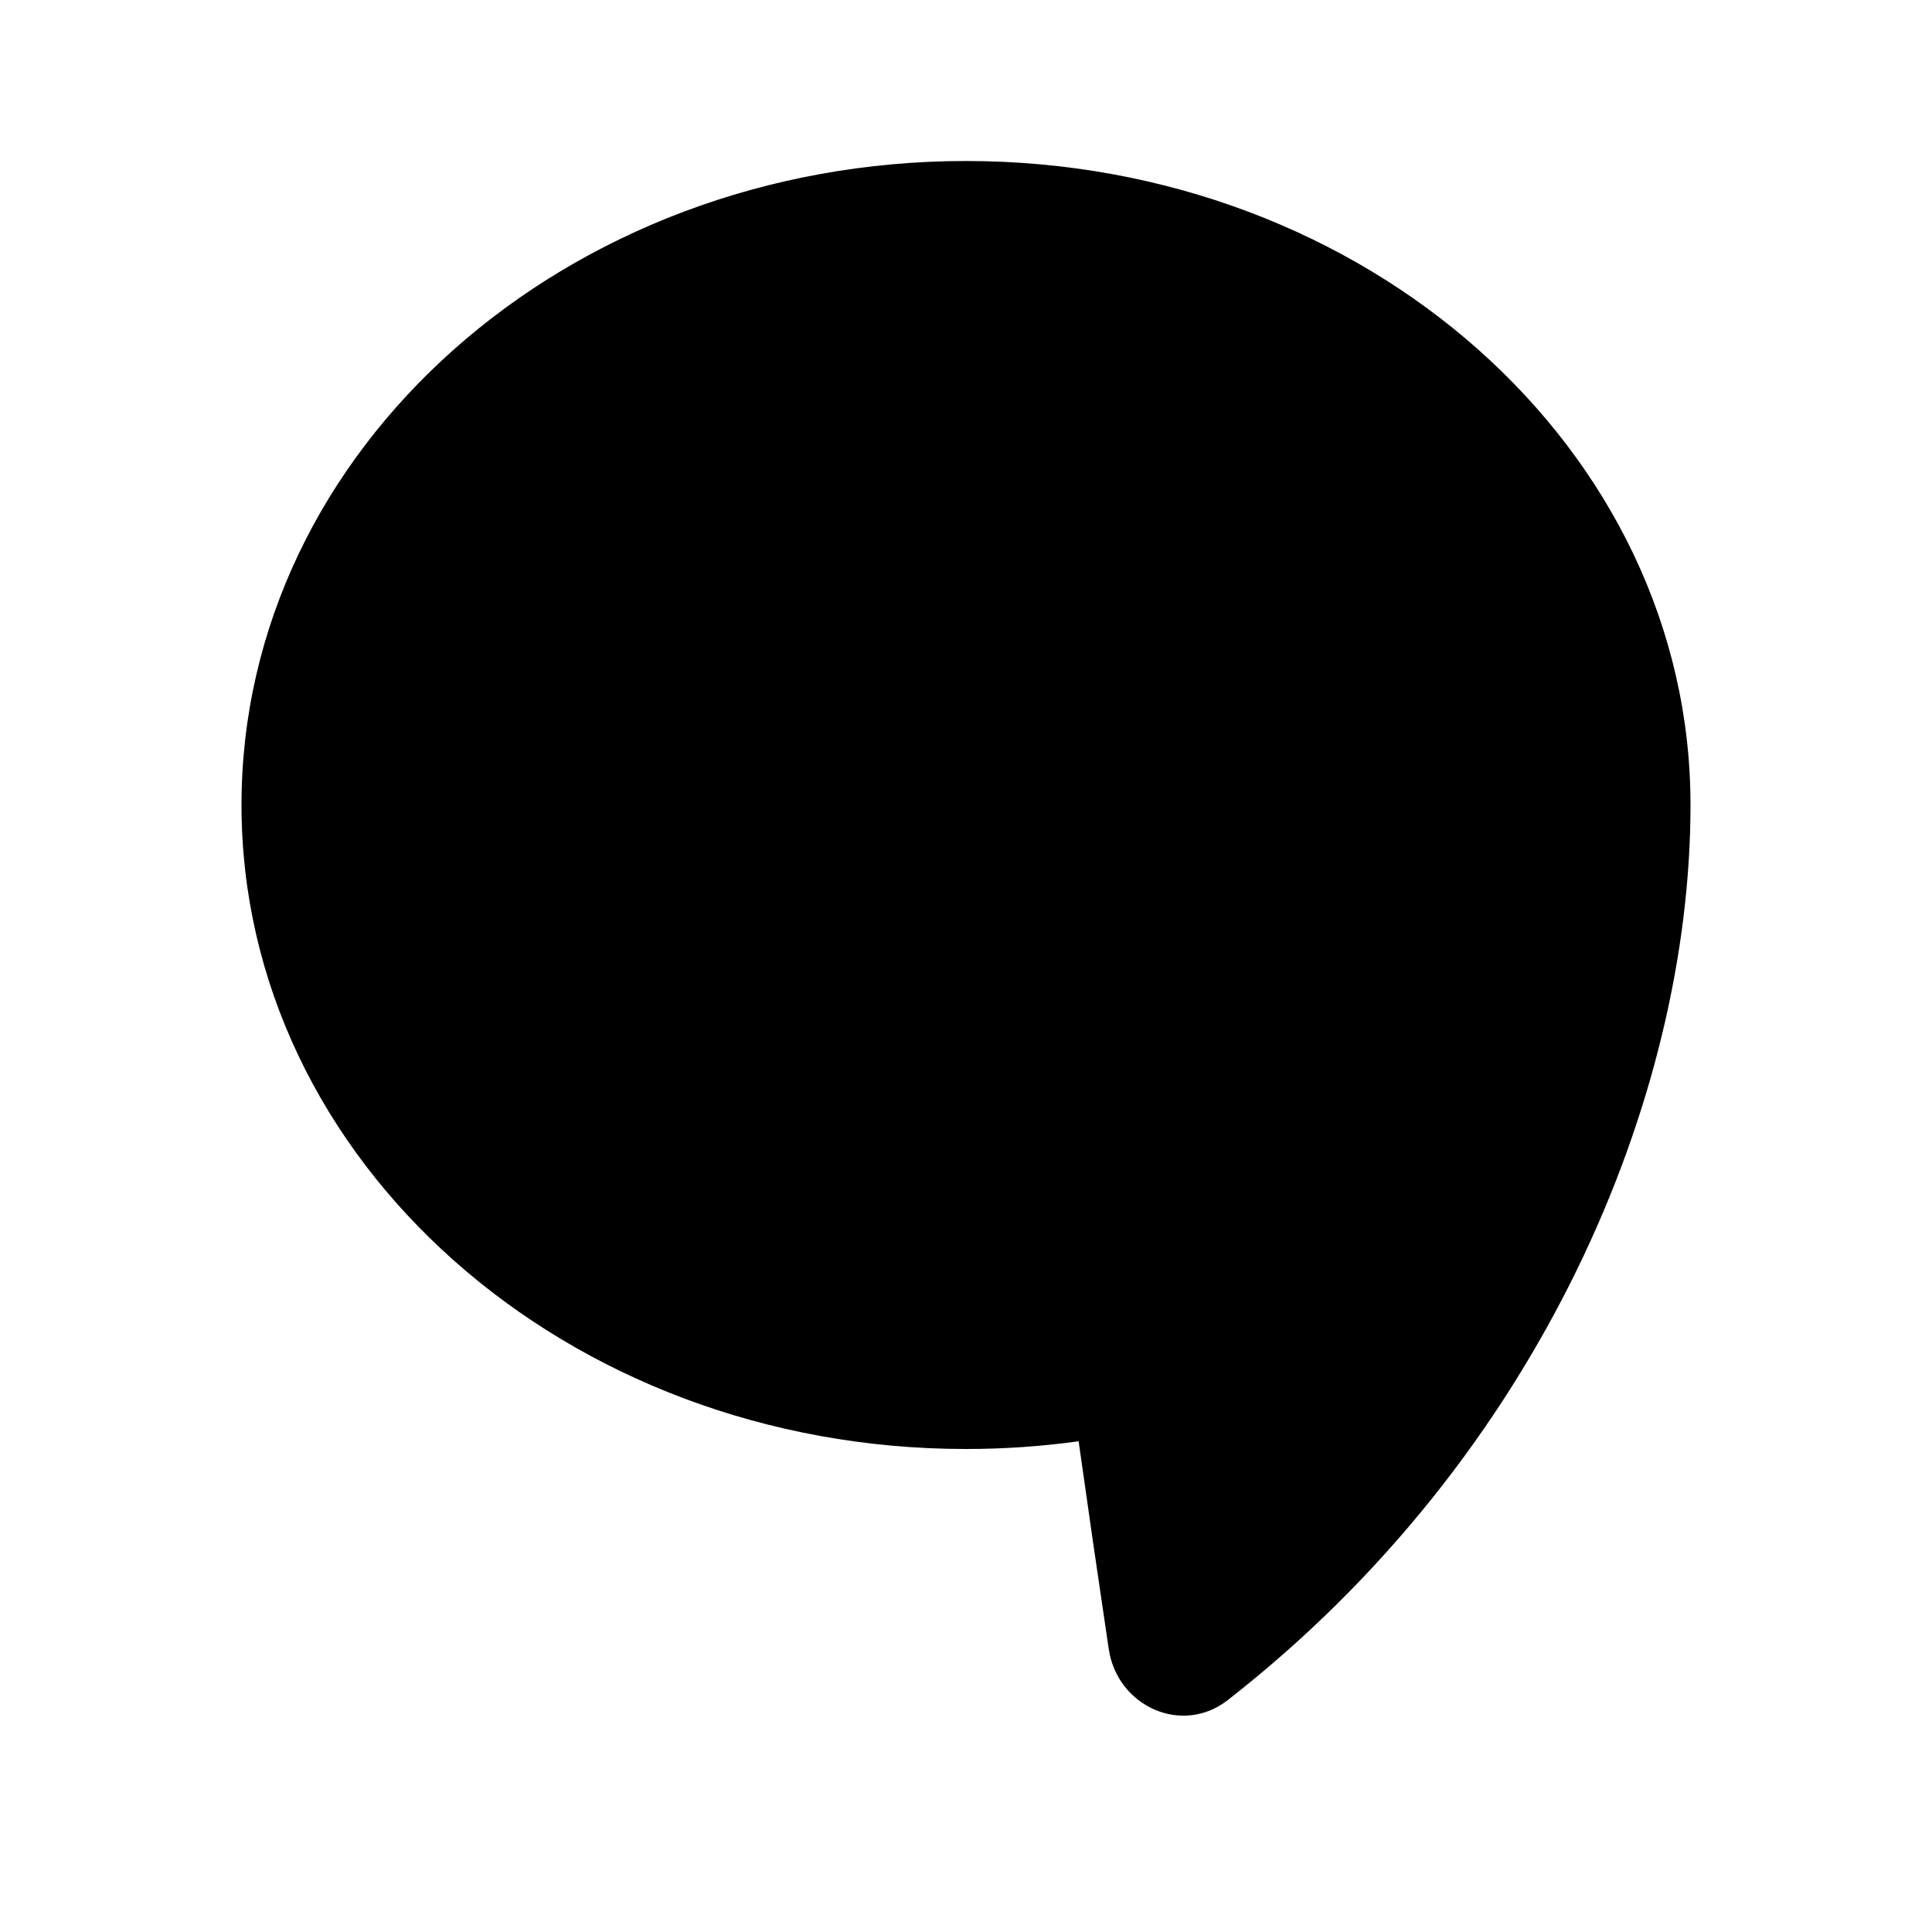
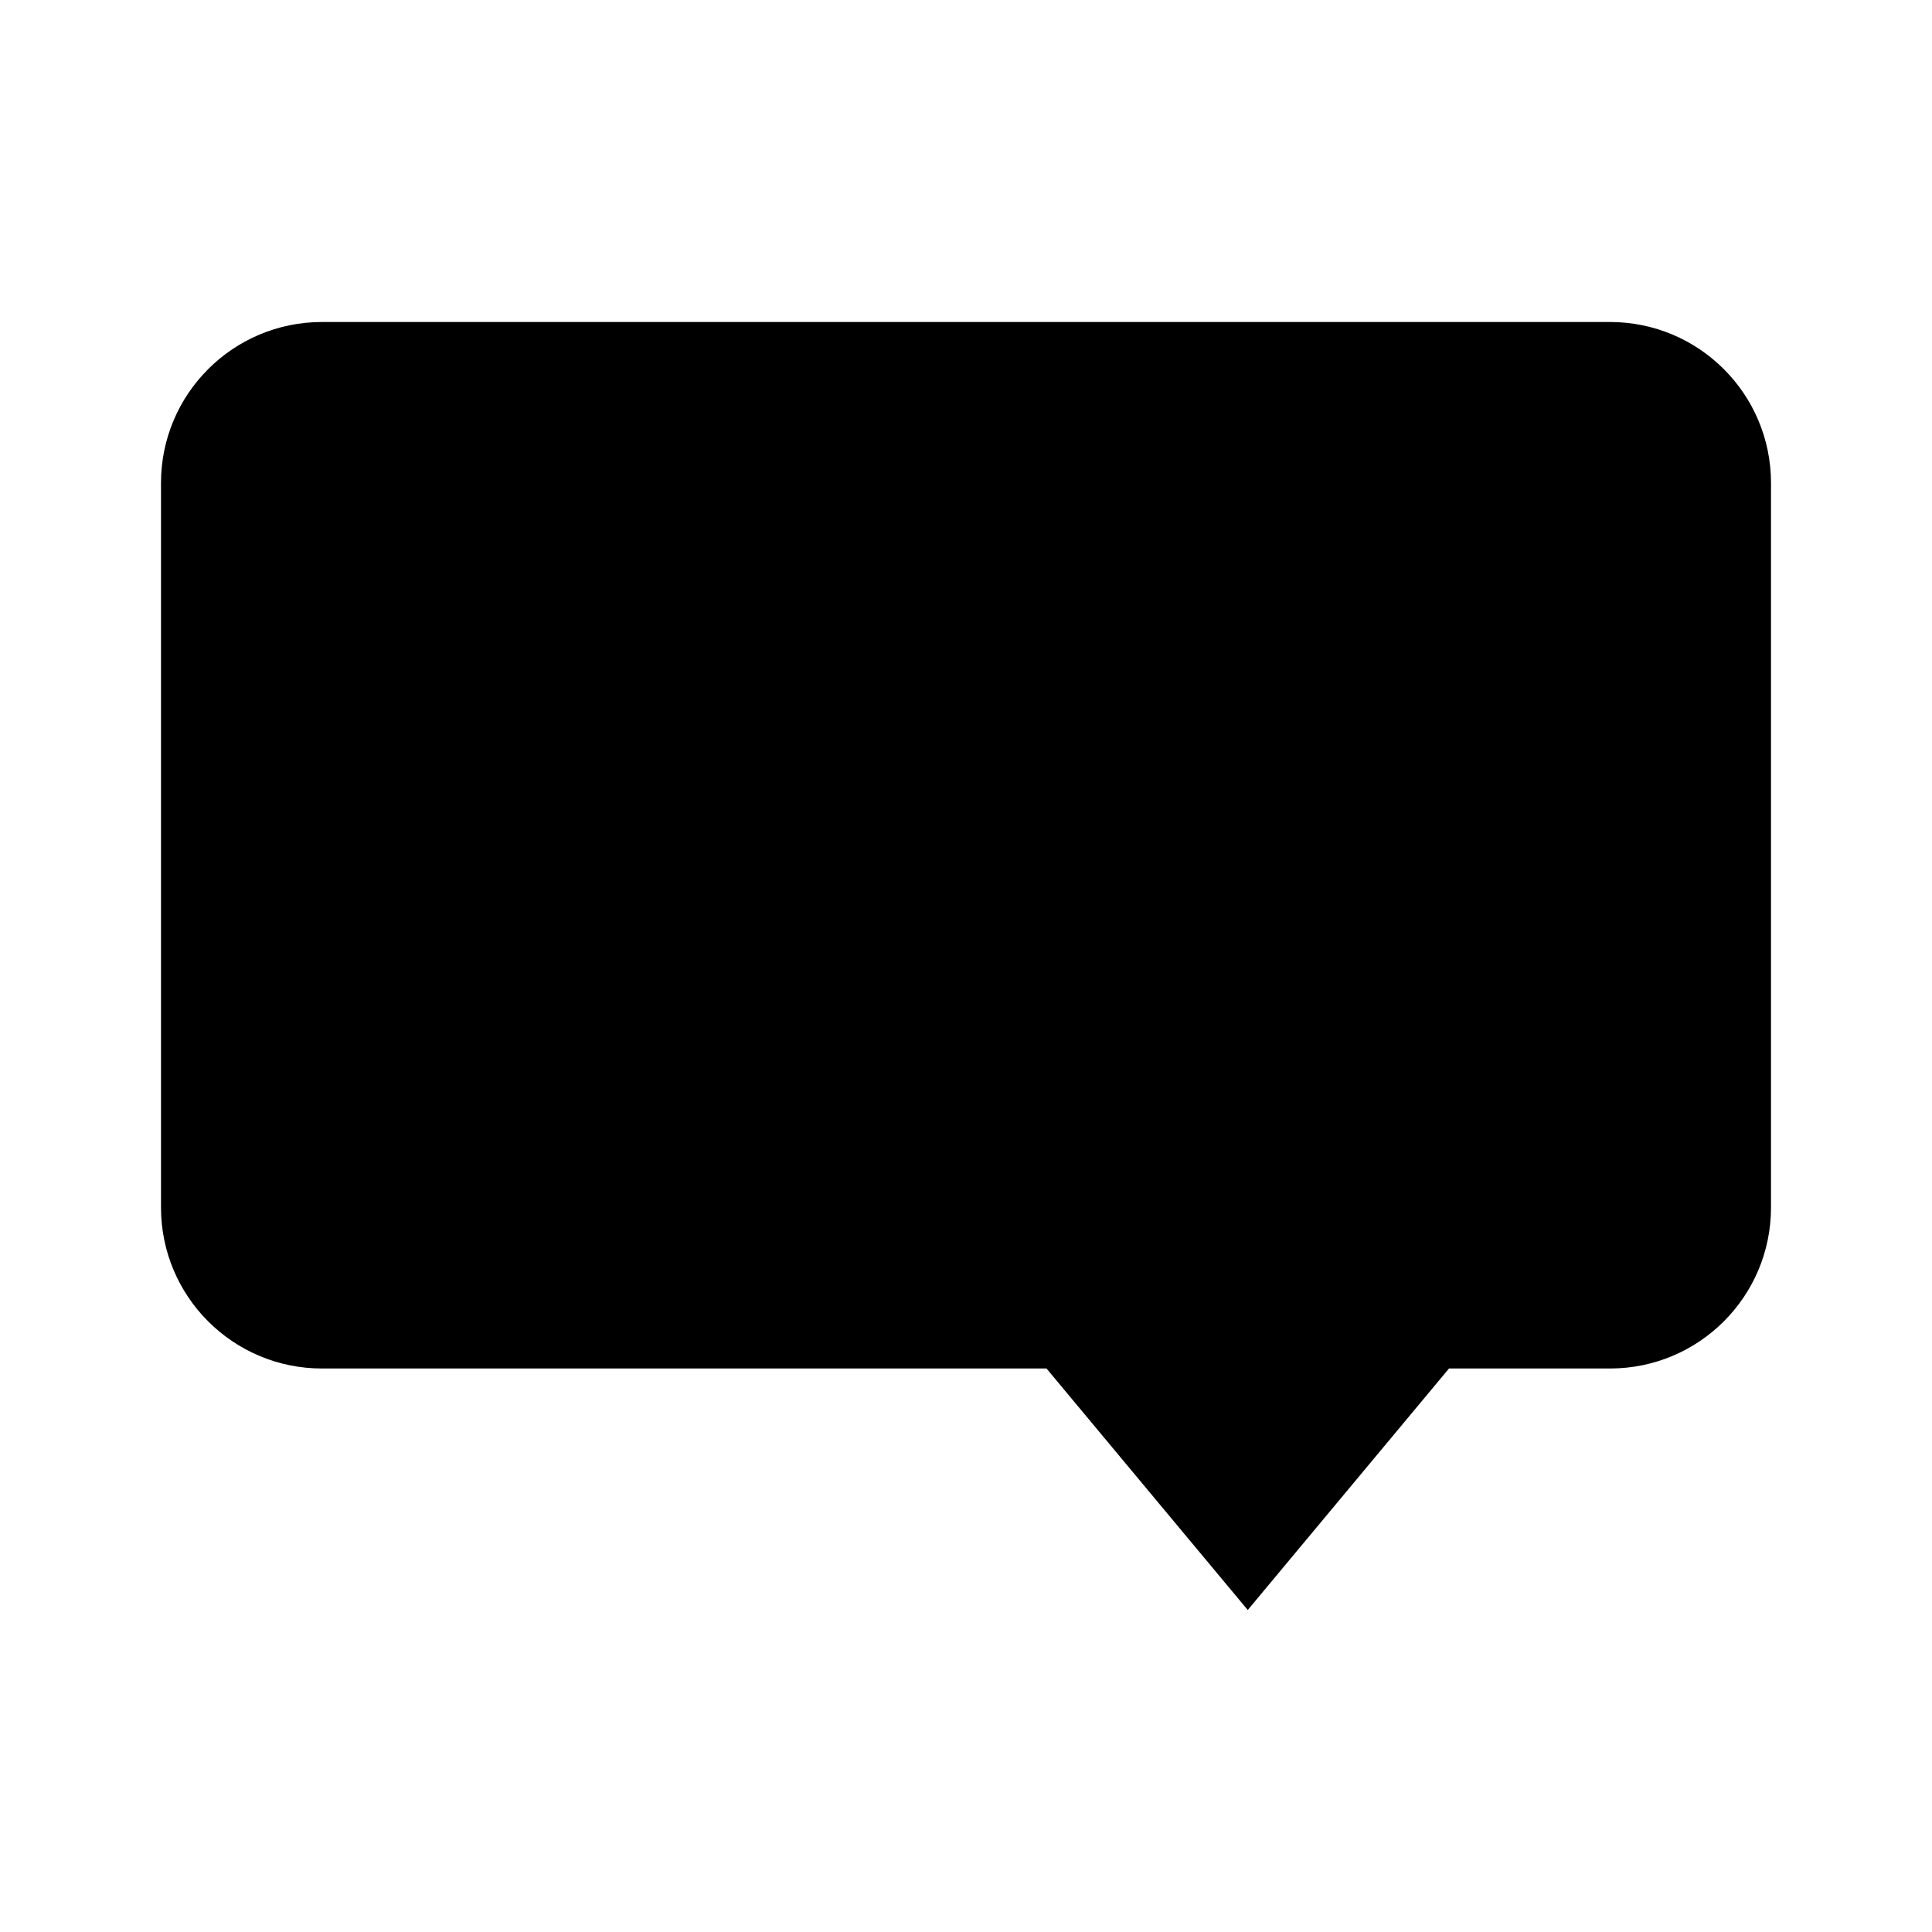
<svg xmlns="http://www.w3.org/2000/svg" width="24" height="24" viewBox="0 0 24 24" fill="none">
  <g id="comment">
-     <path id="Union" fill-rule="evenodd" clip-rule="evenodd" d="M21 10C21 5.582 16.971 2 12 2C7.029 2 3 5.582 3 10C3 14.418 7.029 18 12 18C12.476 18 12.943 17.967 13.399 17.904C13.511 18.7 13.634 19.551 13.773 20.484C13.879 21.198 14.683 21.563 15.252 21.119C19.142 18.084 21 13.63 21 10Z" fill="black" />
+     <path id="Union" fill-rule="evenodd" clip-rule="evenodd" d="M20 4H19H5H4C2.895 4 2 4.895 2 6V7V14V15C2 16.105 2.895 17 4 17H5H13C13 17 13 17 13 17L15.5 20L18 17C18 17 18 17 18 17H19H20C21.105 17 22 16.105 22 15V14V7V6C22 4.895 21.105 4 20 4Z" fill="black" />
  </g>
</svg>
